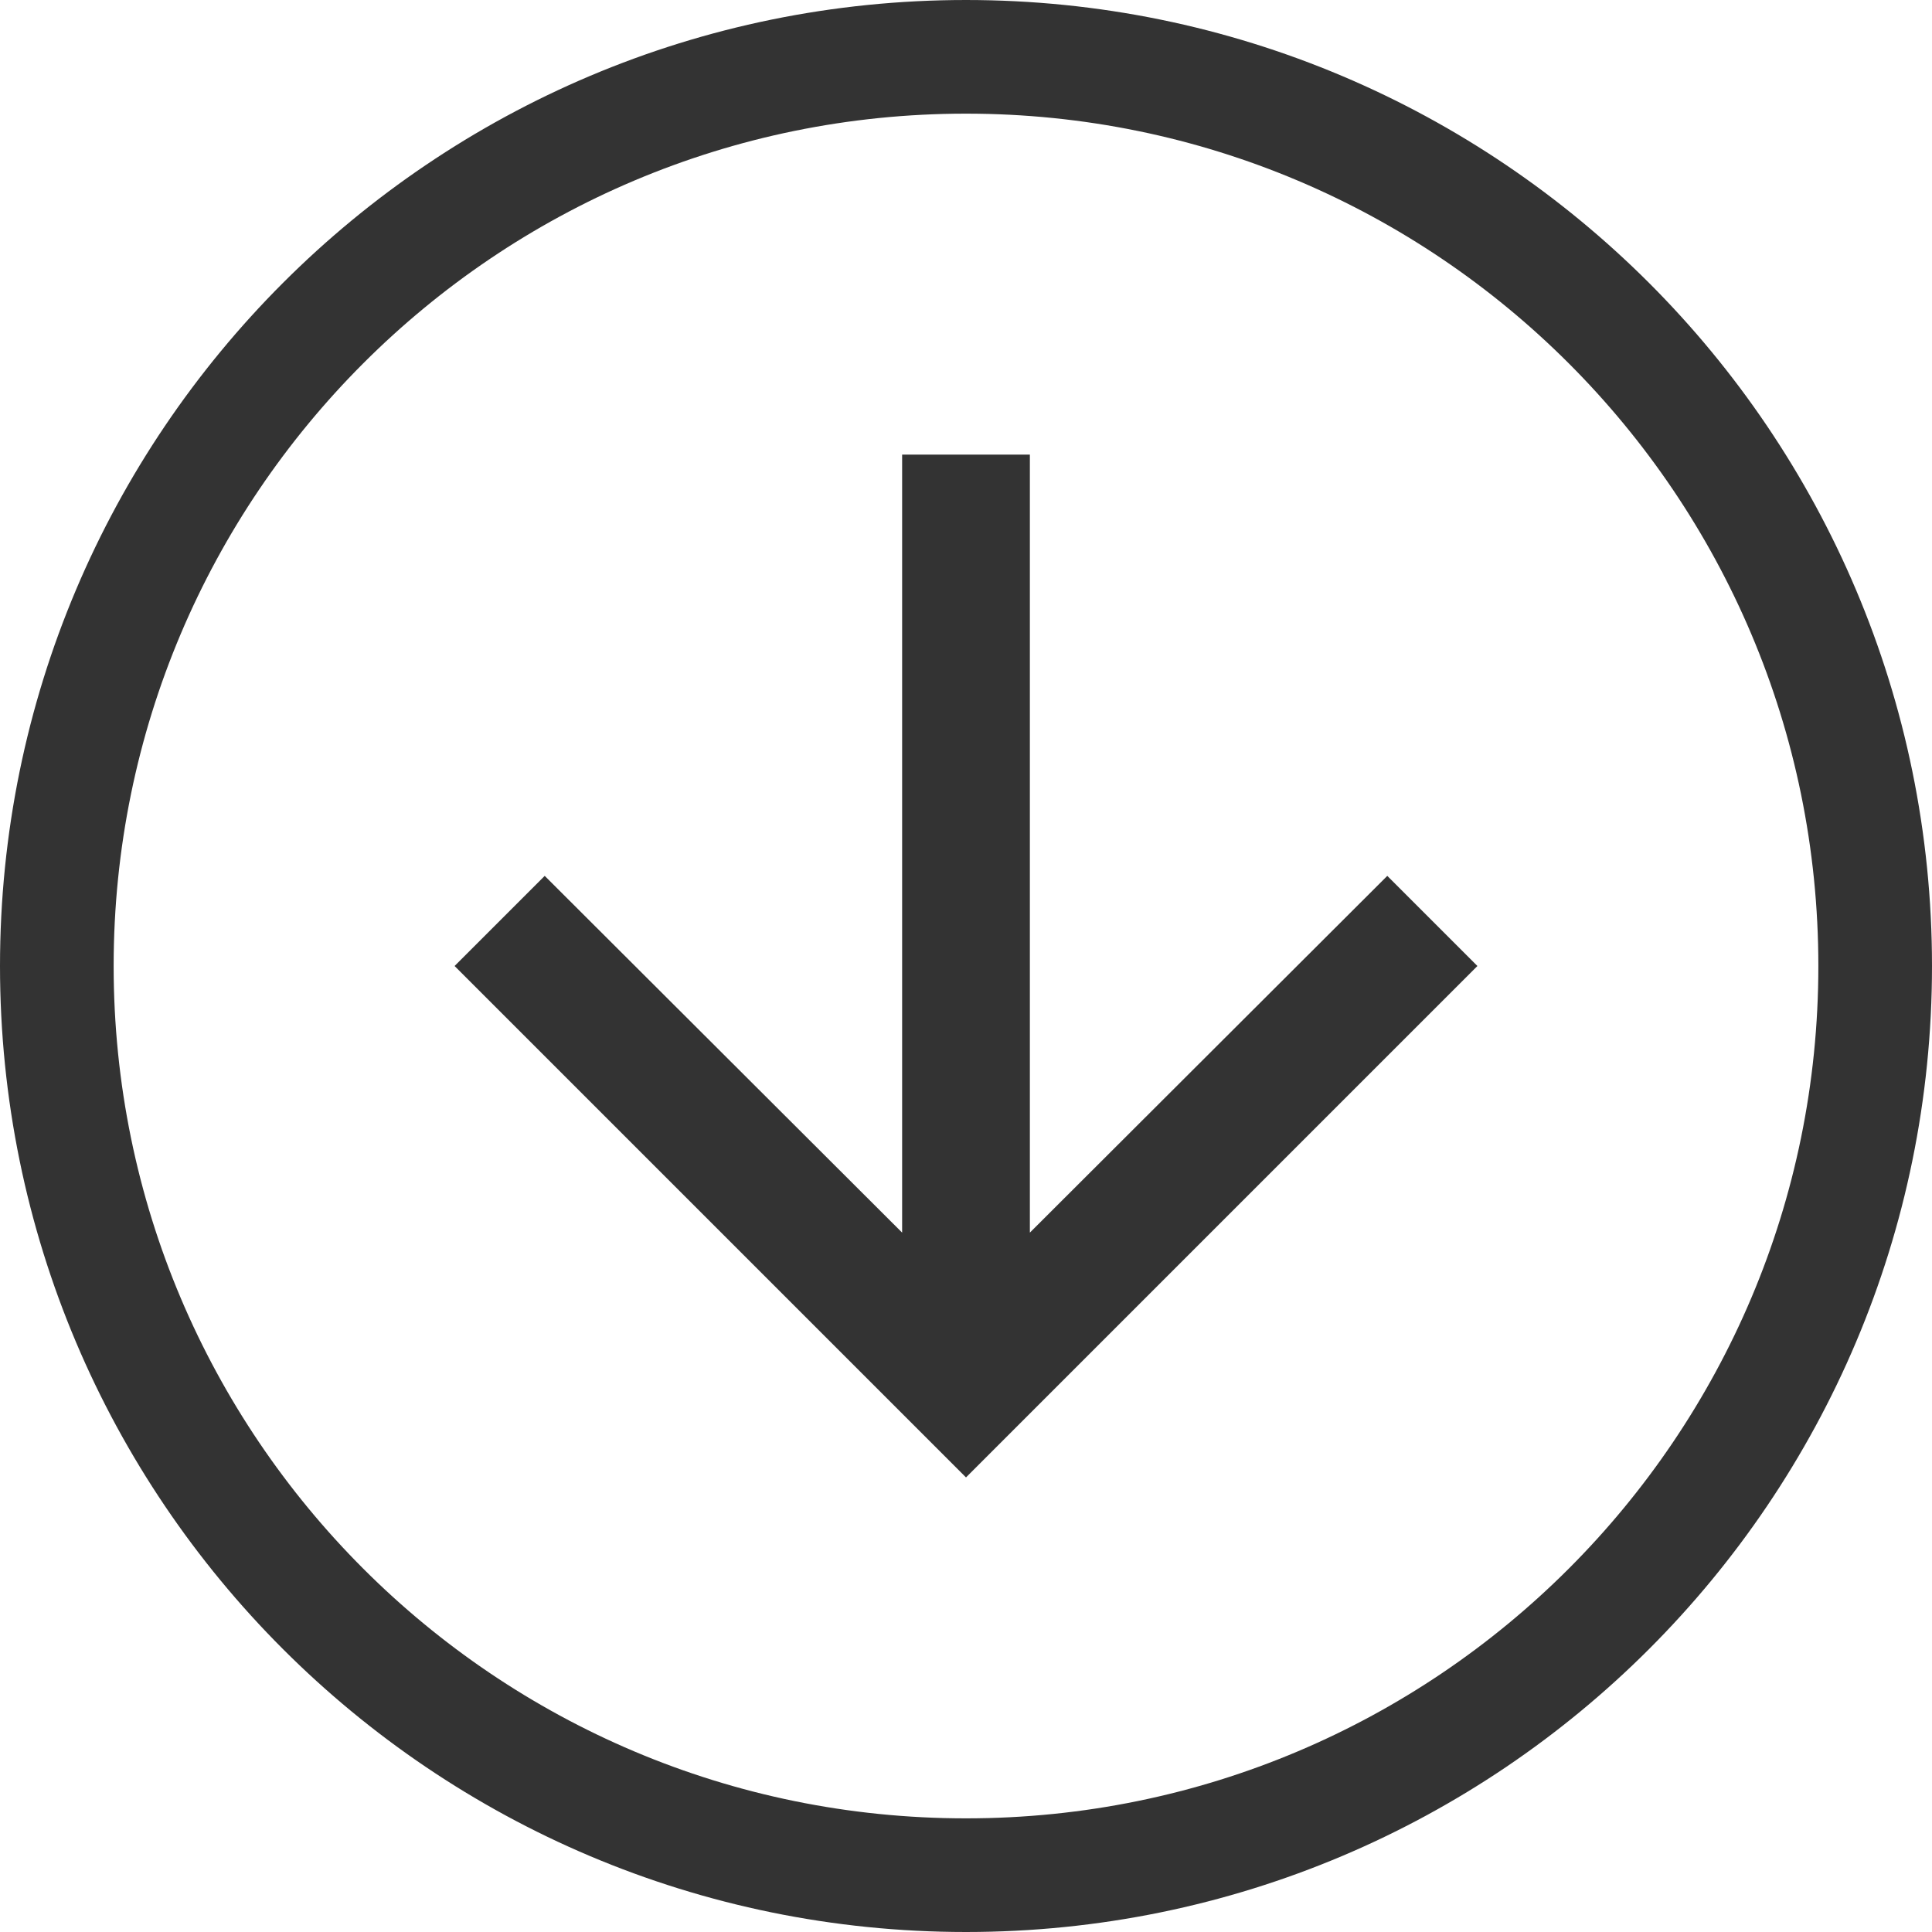
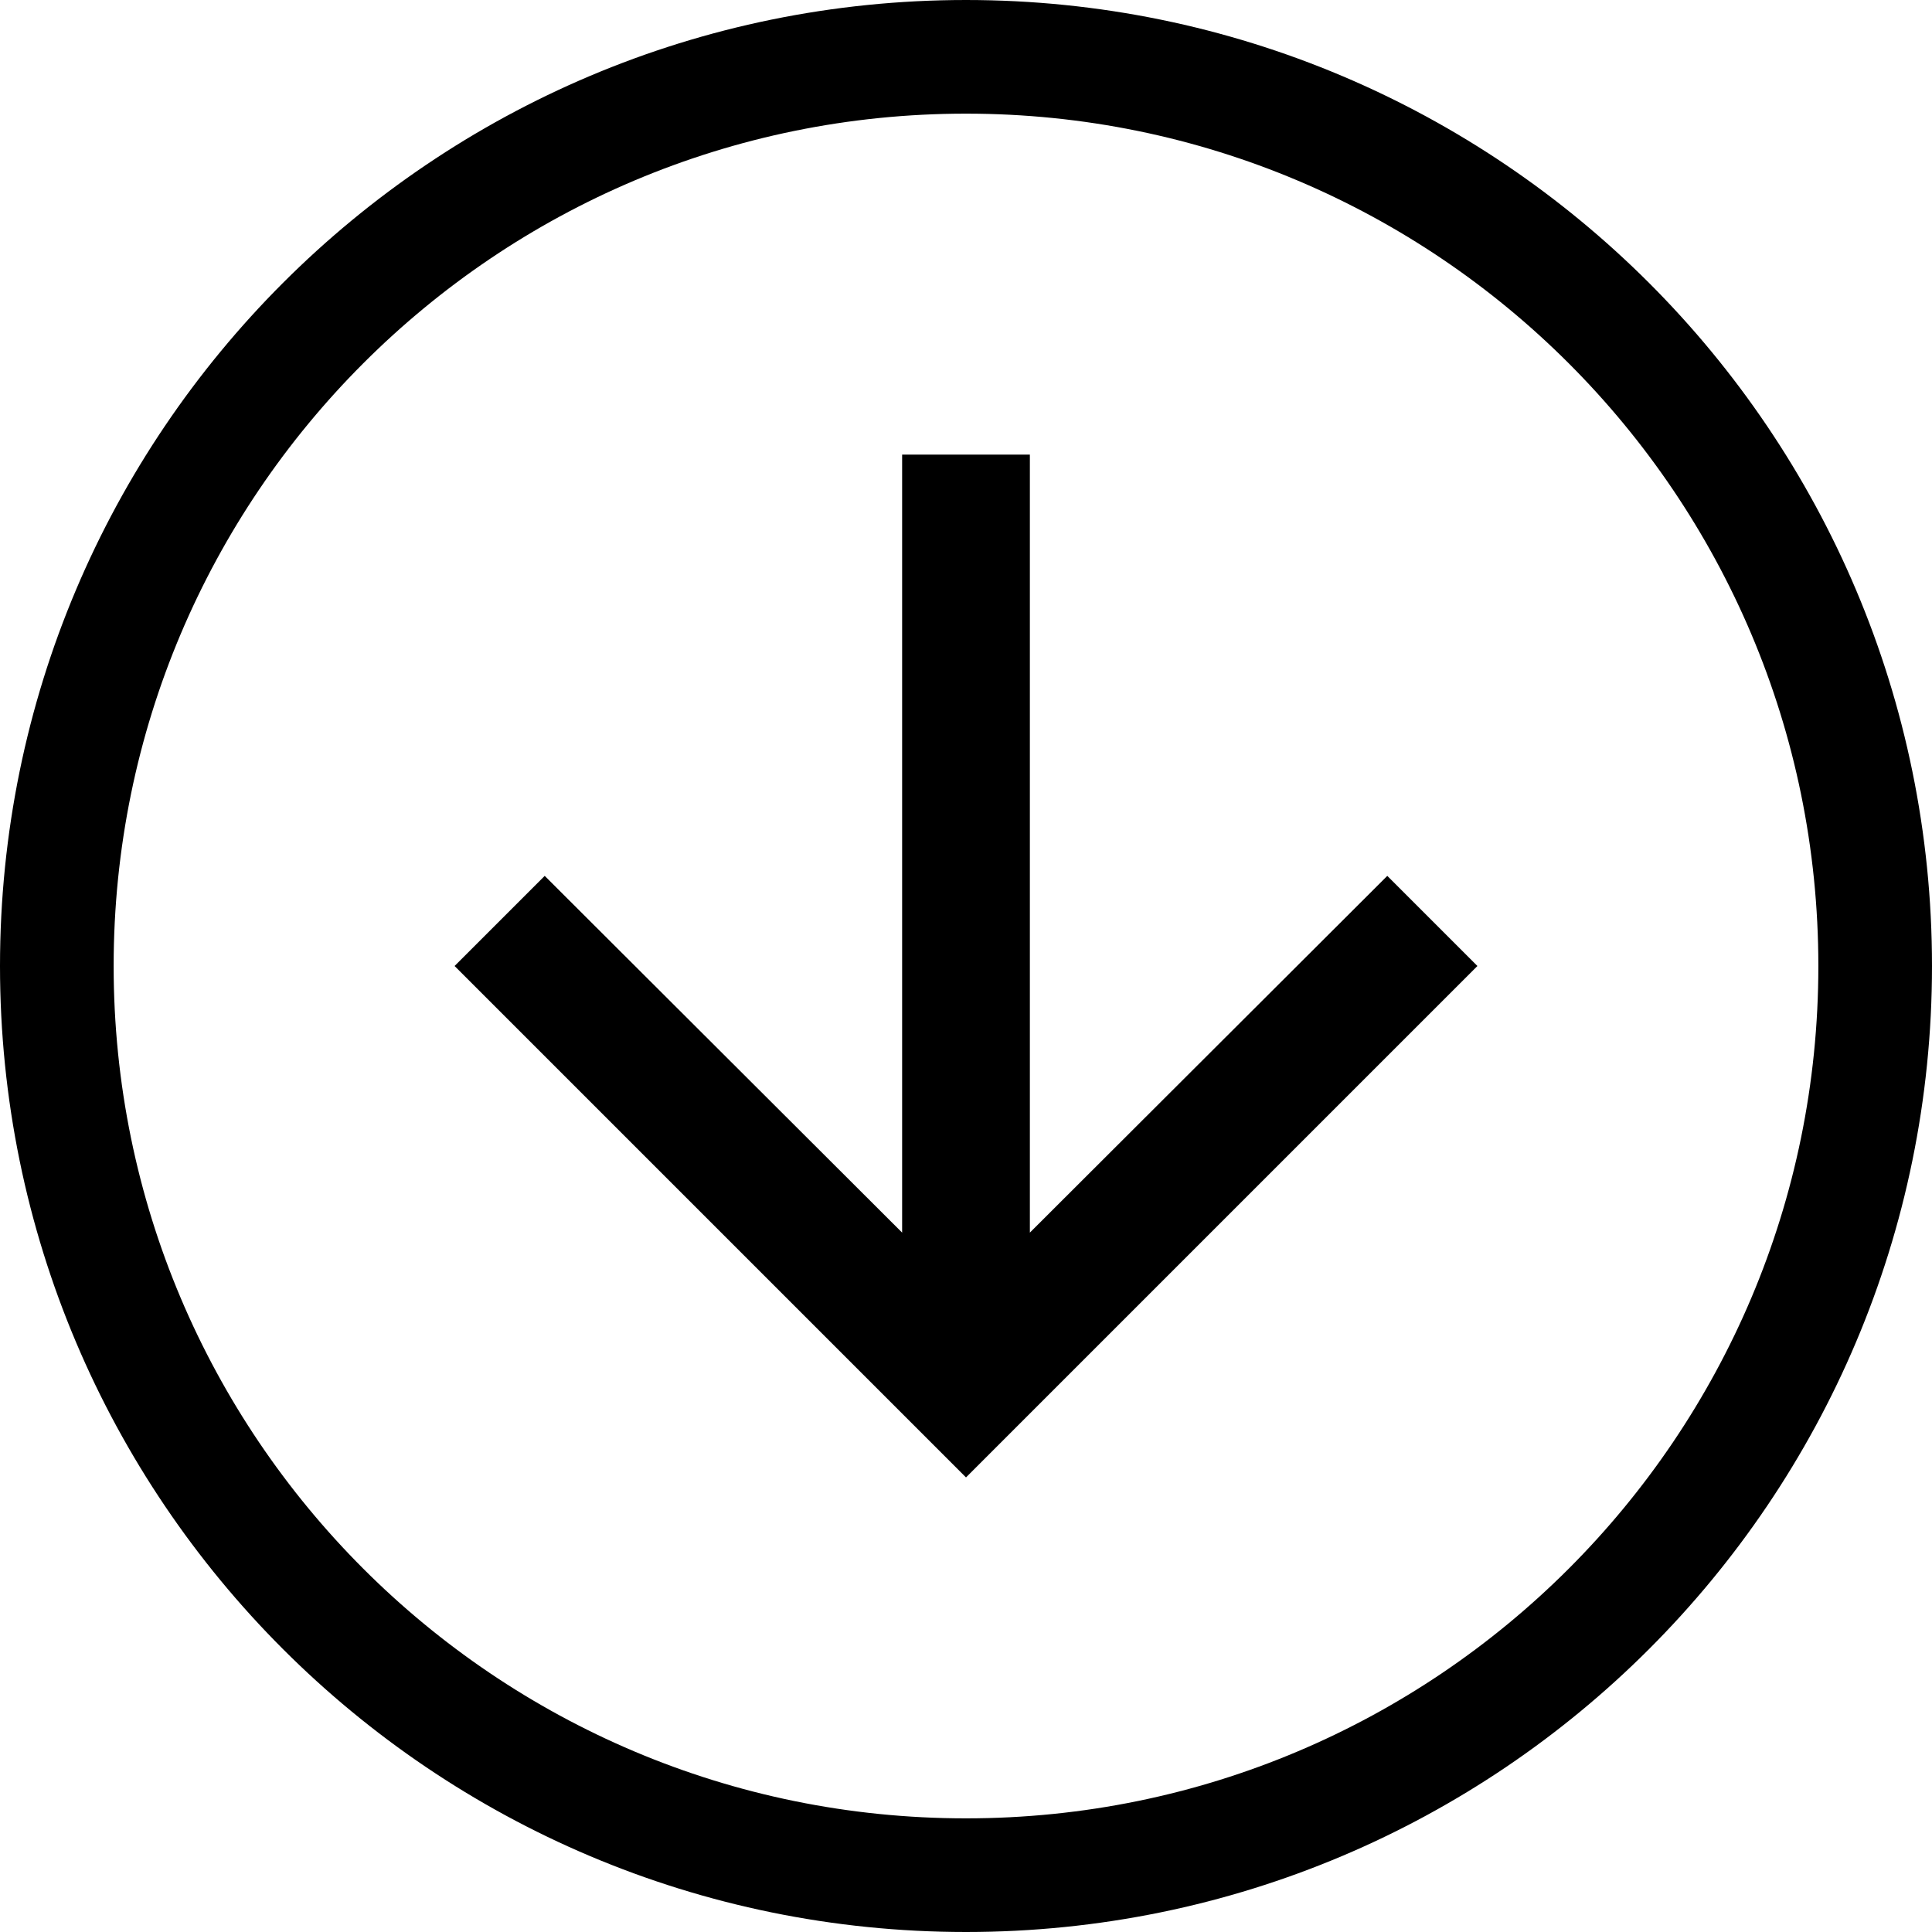
<svg xmlns="http://www.w3.org/2000/svg" width="17" height="17" viewBox="0 0 17 17" fill="none">
-   <path d="M13 8.5L12.207 7.707L9.062 10.846V4H7.938V10.846L4.793 7.707L4 8.5L8.5 13L13 8.5Z" fill="#333" />
-   <circle cx="8.5" cy="8.5" r="8" stroke="#333" />
+   <path d="M13 8.5L12.207 7.707L9.062 10.846V4H7.938V10.846L4.793 7.707L4 8.5L8.5 13L13 8.5Z" fill="#000" />
+   <circle cx="8.5" cy="8.5" r="8" stroke="#000" />
</svg>
